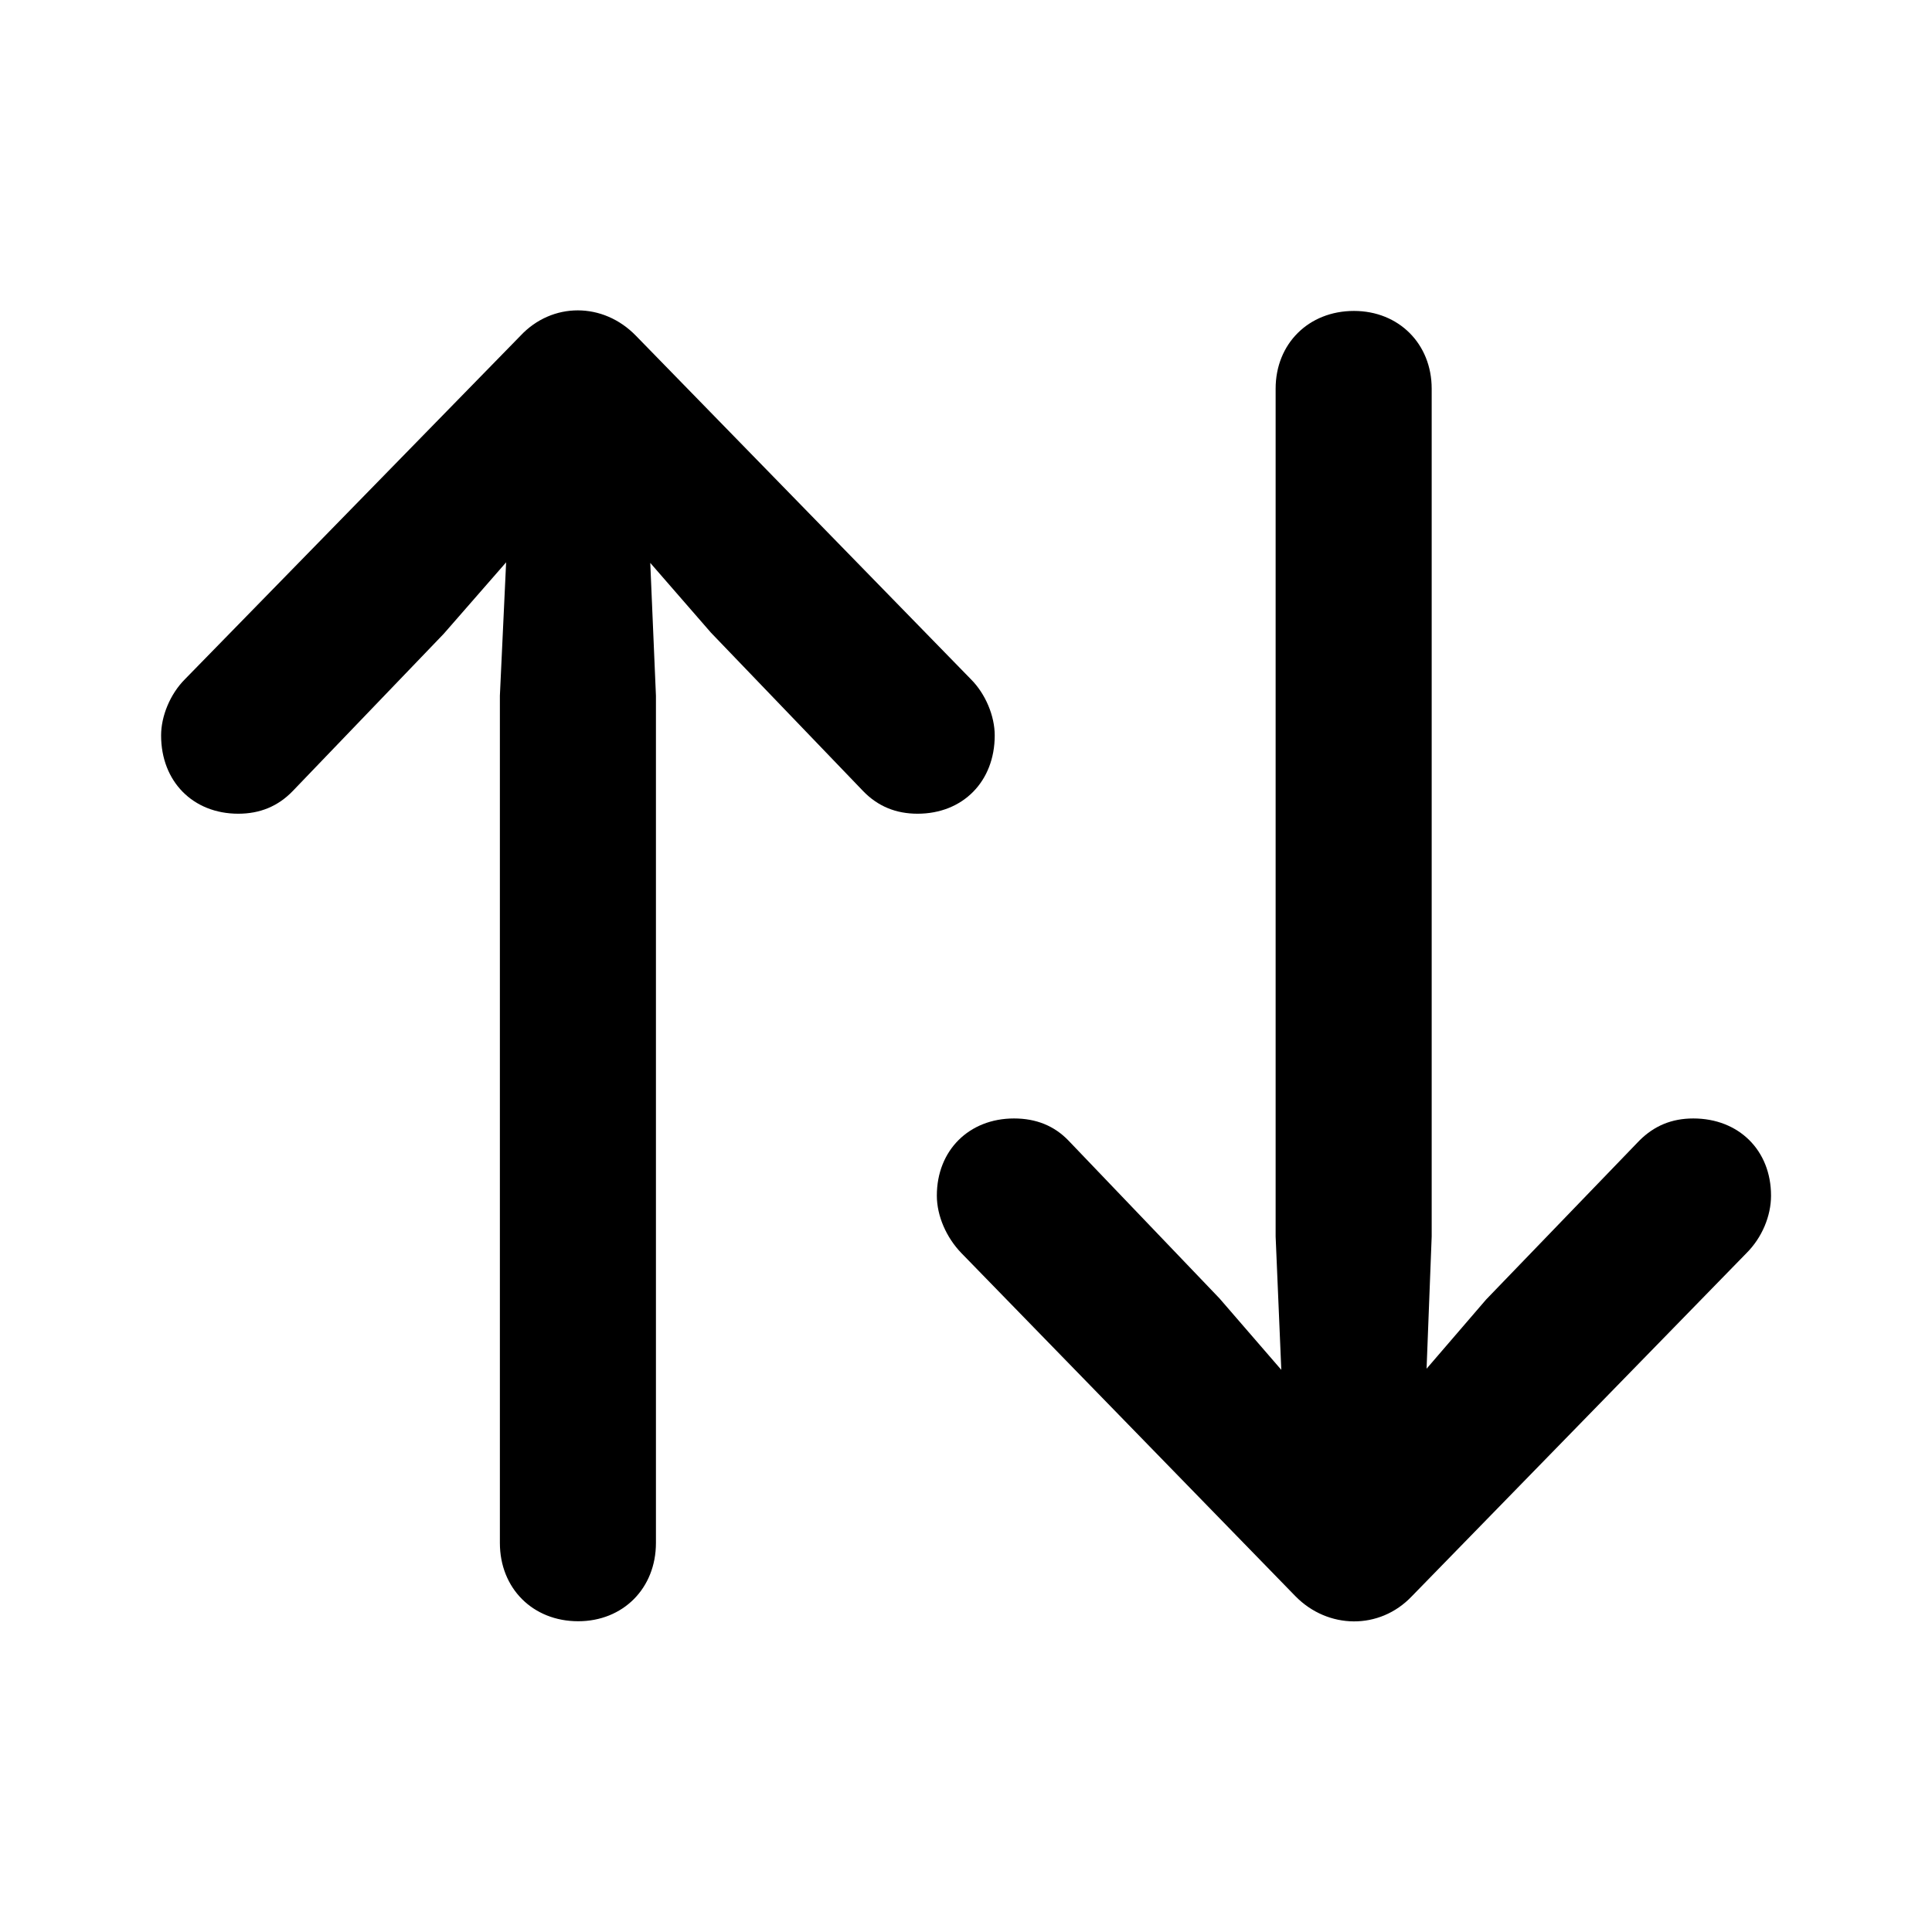
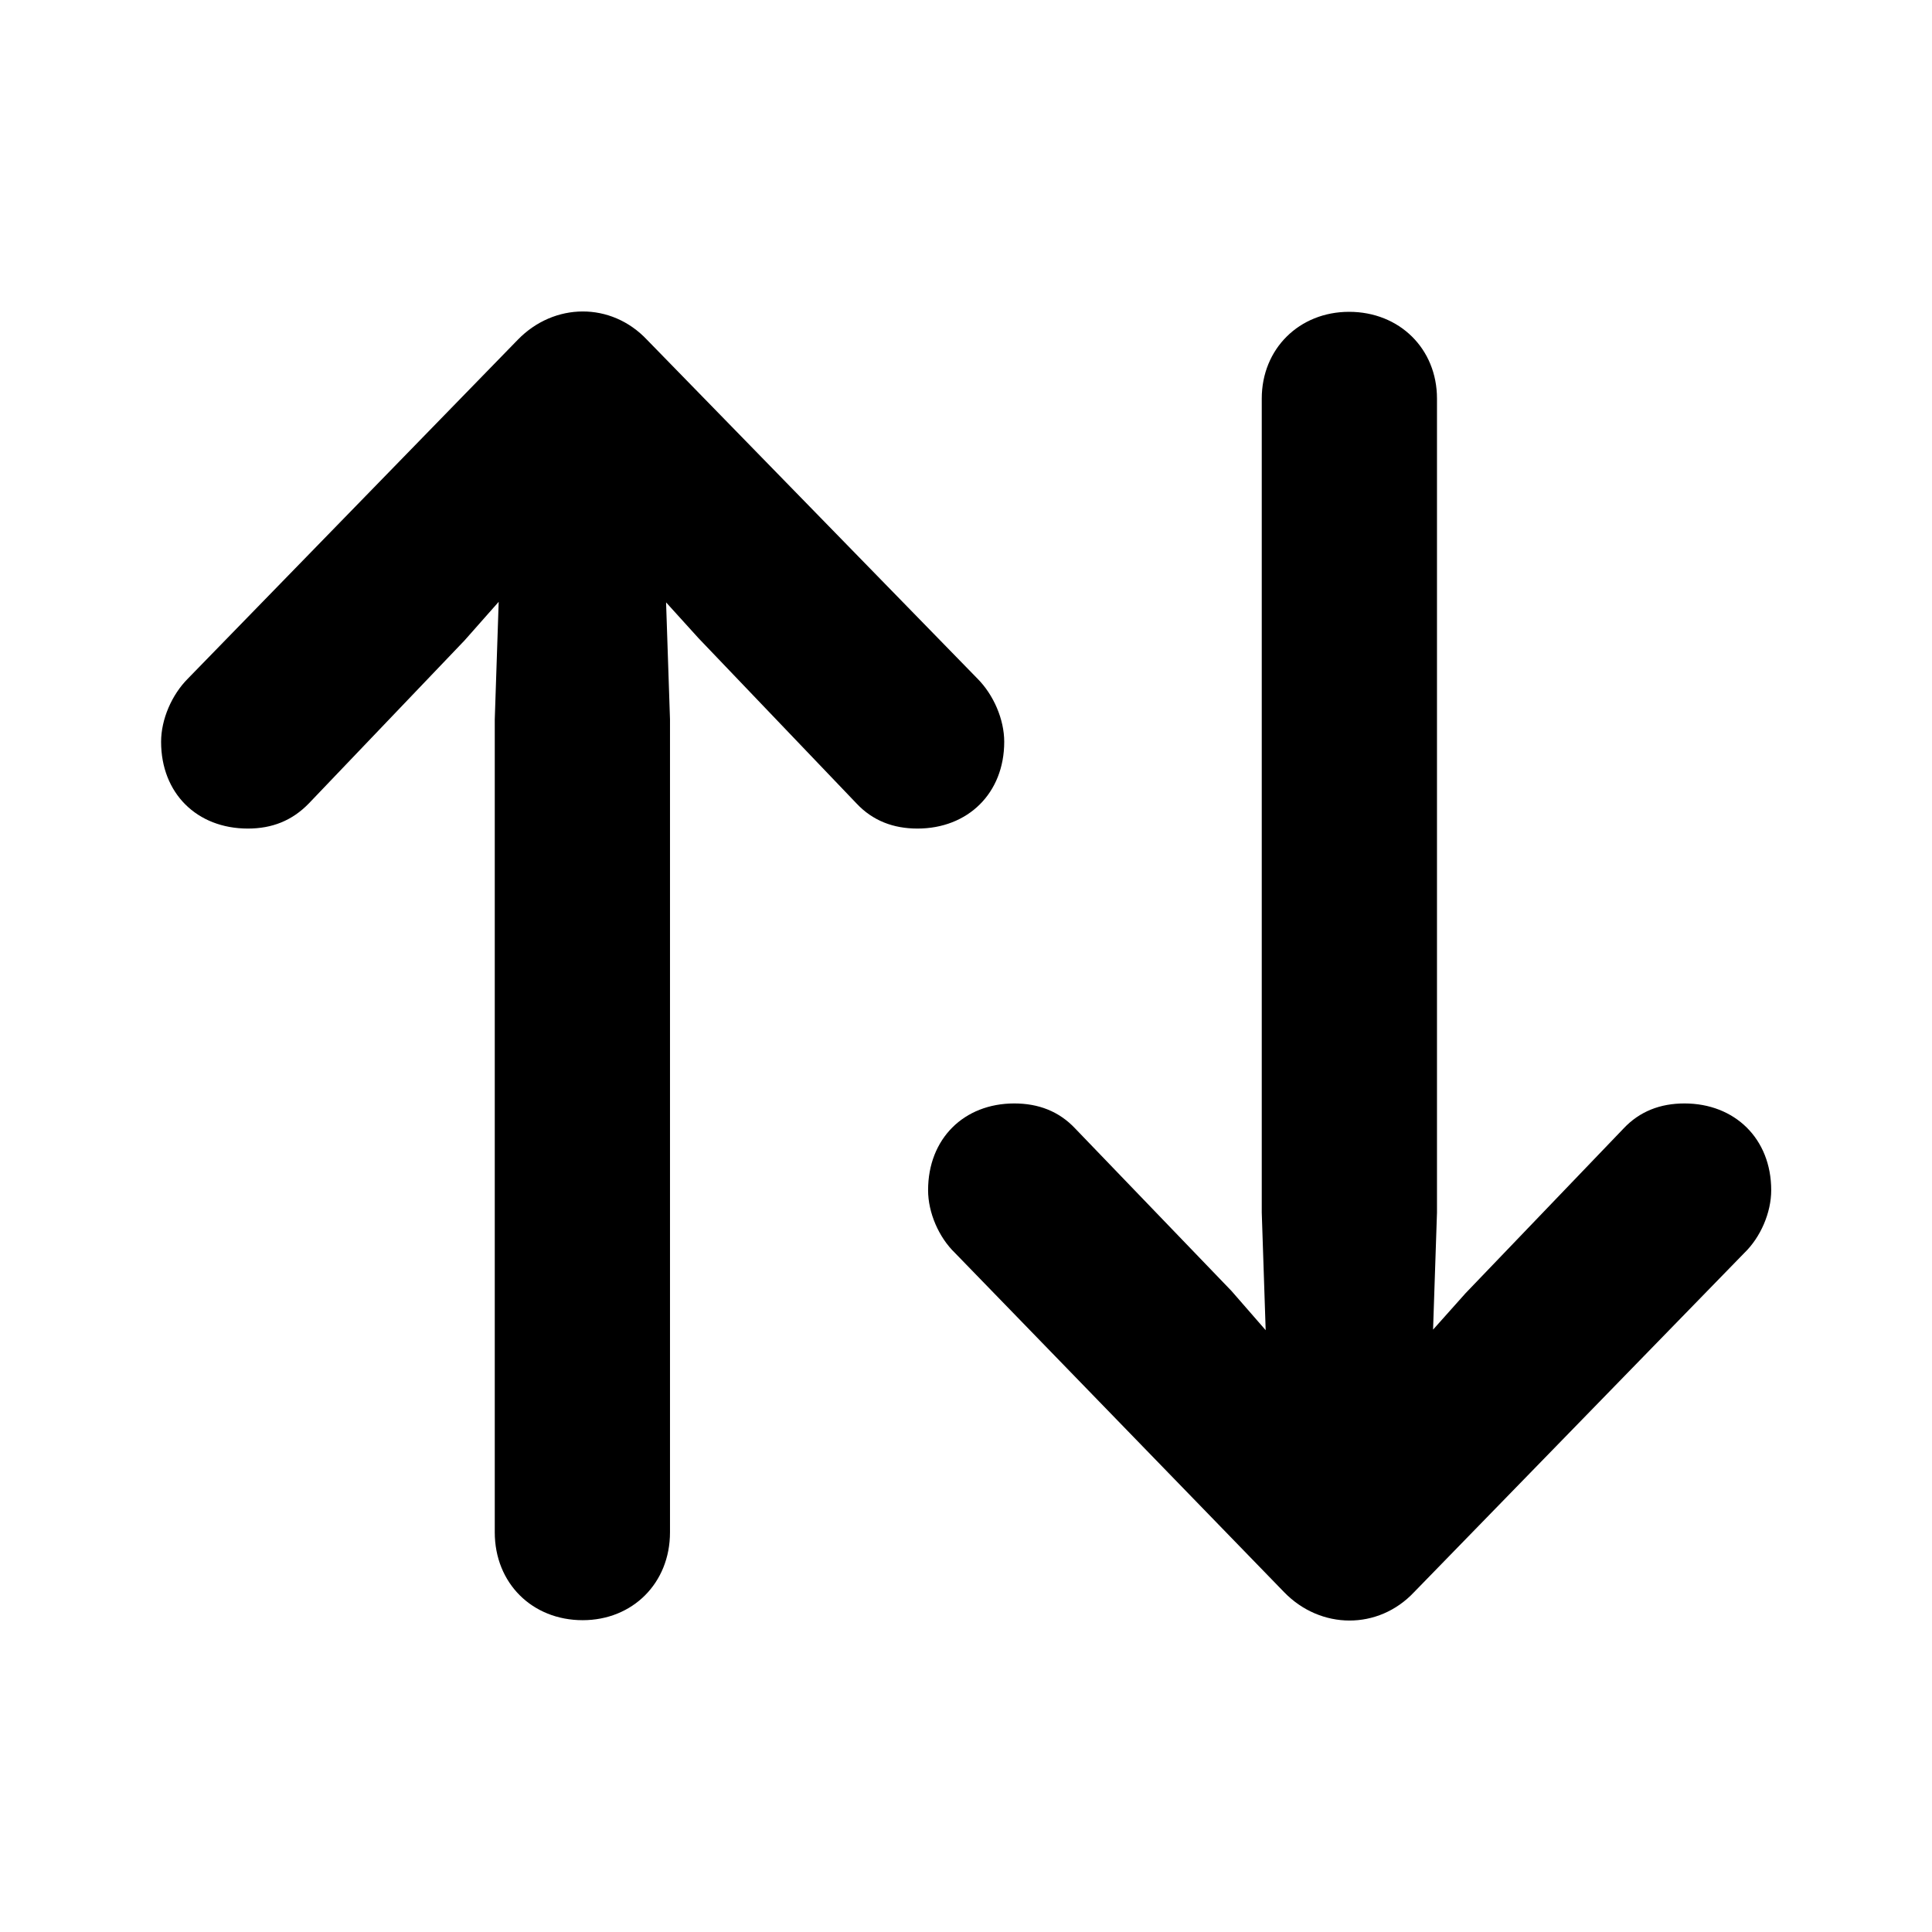
<svg xmlns="http://www.w3.org/2000/svg" viewBox="0 0 24 24" width="24" height="24">
-   <path transform="matrix(0.7049429, 0, 0, 0.7049429, -0.1065675, 17.96138)" d="M5.31-11.54L7.97-14.31L9.07-15.57L8.96-13.22L8.96 1.71C8.96 2.51 9.54 3.09 10.34 3.09C11.13 3.09 11.71 2.51 11.71 1.71L11.71-13.22L11.61-15.56L12.68-14.33L15.36-11.54C15.62-11.27 15.94-11.14 16.32-11.14C17.12-11.14 17.68-11.71 17.68-12.52C17.68-12.86 17.52-13.25 17.26-13.51L11.36-19.56C10.78-20.16 9.88-20.16 9.32-19.56L3.41-13.51C3.15-13.25 2.99-12.86 2.99-12.52C2.99-11.71 3.55-11.14 4.35-11.14C4.73-11.14 5.05-11.27 5.31-11.54ZM18.98-5.38C18.73-5.64 18.41-5.77 18.02-5.77C17.23-5.77 16.66-5.21 16.66-4.41C16.66-4.05 16.83-3.67 17.09-3.40L22.98 2.65C23.55 3.23 24.46 3.25 25.03 2.65L30.93-3.40C31.20-3.67 31.36-4.05 31.36-4.41C31.36-5.21 30.79-5.77 29.99-5.77C29.61-5.77 29.30-5.64 29.04-5.38L26.34-2.58L25.29-1.36L25.38-3.69L25.38-18.63C25.38-19.42 24.80-20.00 24.01-20.00C23.21-20.00 22.63-19.42 22.63-18.63L22.63-3.69L22.73-1.34L21.64-2.60Z" fill="currentColor" />
+   <path transform="matrix(0.6954632, 0, 0, 0.6954632, -0.07823961, 17.8802)" d="M19.32-5.55C19.03-5.86 18.66-6 18.23-6C17.33-6 16.69-5.37 16.69-4.45C16.69-4.05 16.88-3.61 17.17-3.33L23.05 2.73C23.70 3.40 24.73 3.41 25.37 2.73L31.27-3.33C31.56-3.61 31.75-4.05 31.75-4.45C31.75-5.37 31.10-6 30.20-6C29.77-6 29.40-5.86 29.11-5.55L26.29-2.61L25.71-1.96L25.78-4.05L25.78-18.59C25.78-19.48 25.11-20.14 24.21-20.14C23.32-20.14 22.65-19.48 22.65-18.59L22.65-4.05L22.72-1.95L22.11-2.65ZM5.63-11.36L8.41-14.27L9.02-14.96L8.95-12.86L8.95 1.66C8.95 2.57 9.62 3.23 10.52 3.23C11.41 3.23 12.08 2.57 12.08 1.66L12.08-12.86L12.01-14.95L12.59-14.31L15.41-11.36C15.70-11.05 16.07-10.91 16.50-10.91C17.40-10.91 18.05-11.54 18.05-12.46C18.05-12.86 17.86-13.30 17.57-13.59L11.67-19.64C11.03-20.32 10.01-20.31 9.36-19.64L3.47-13.59C3.18-13.30 2.99-12.86 2.99-12.46C2.99-11.54 3.63-10.91 4.54-10.91C4.97-10.91 5.33-11.05 5.63-11.36Z" fill="currentColor" />
</svg>
